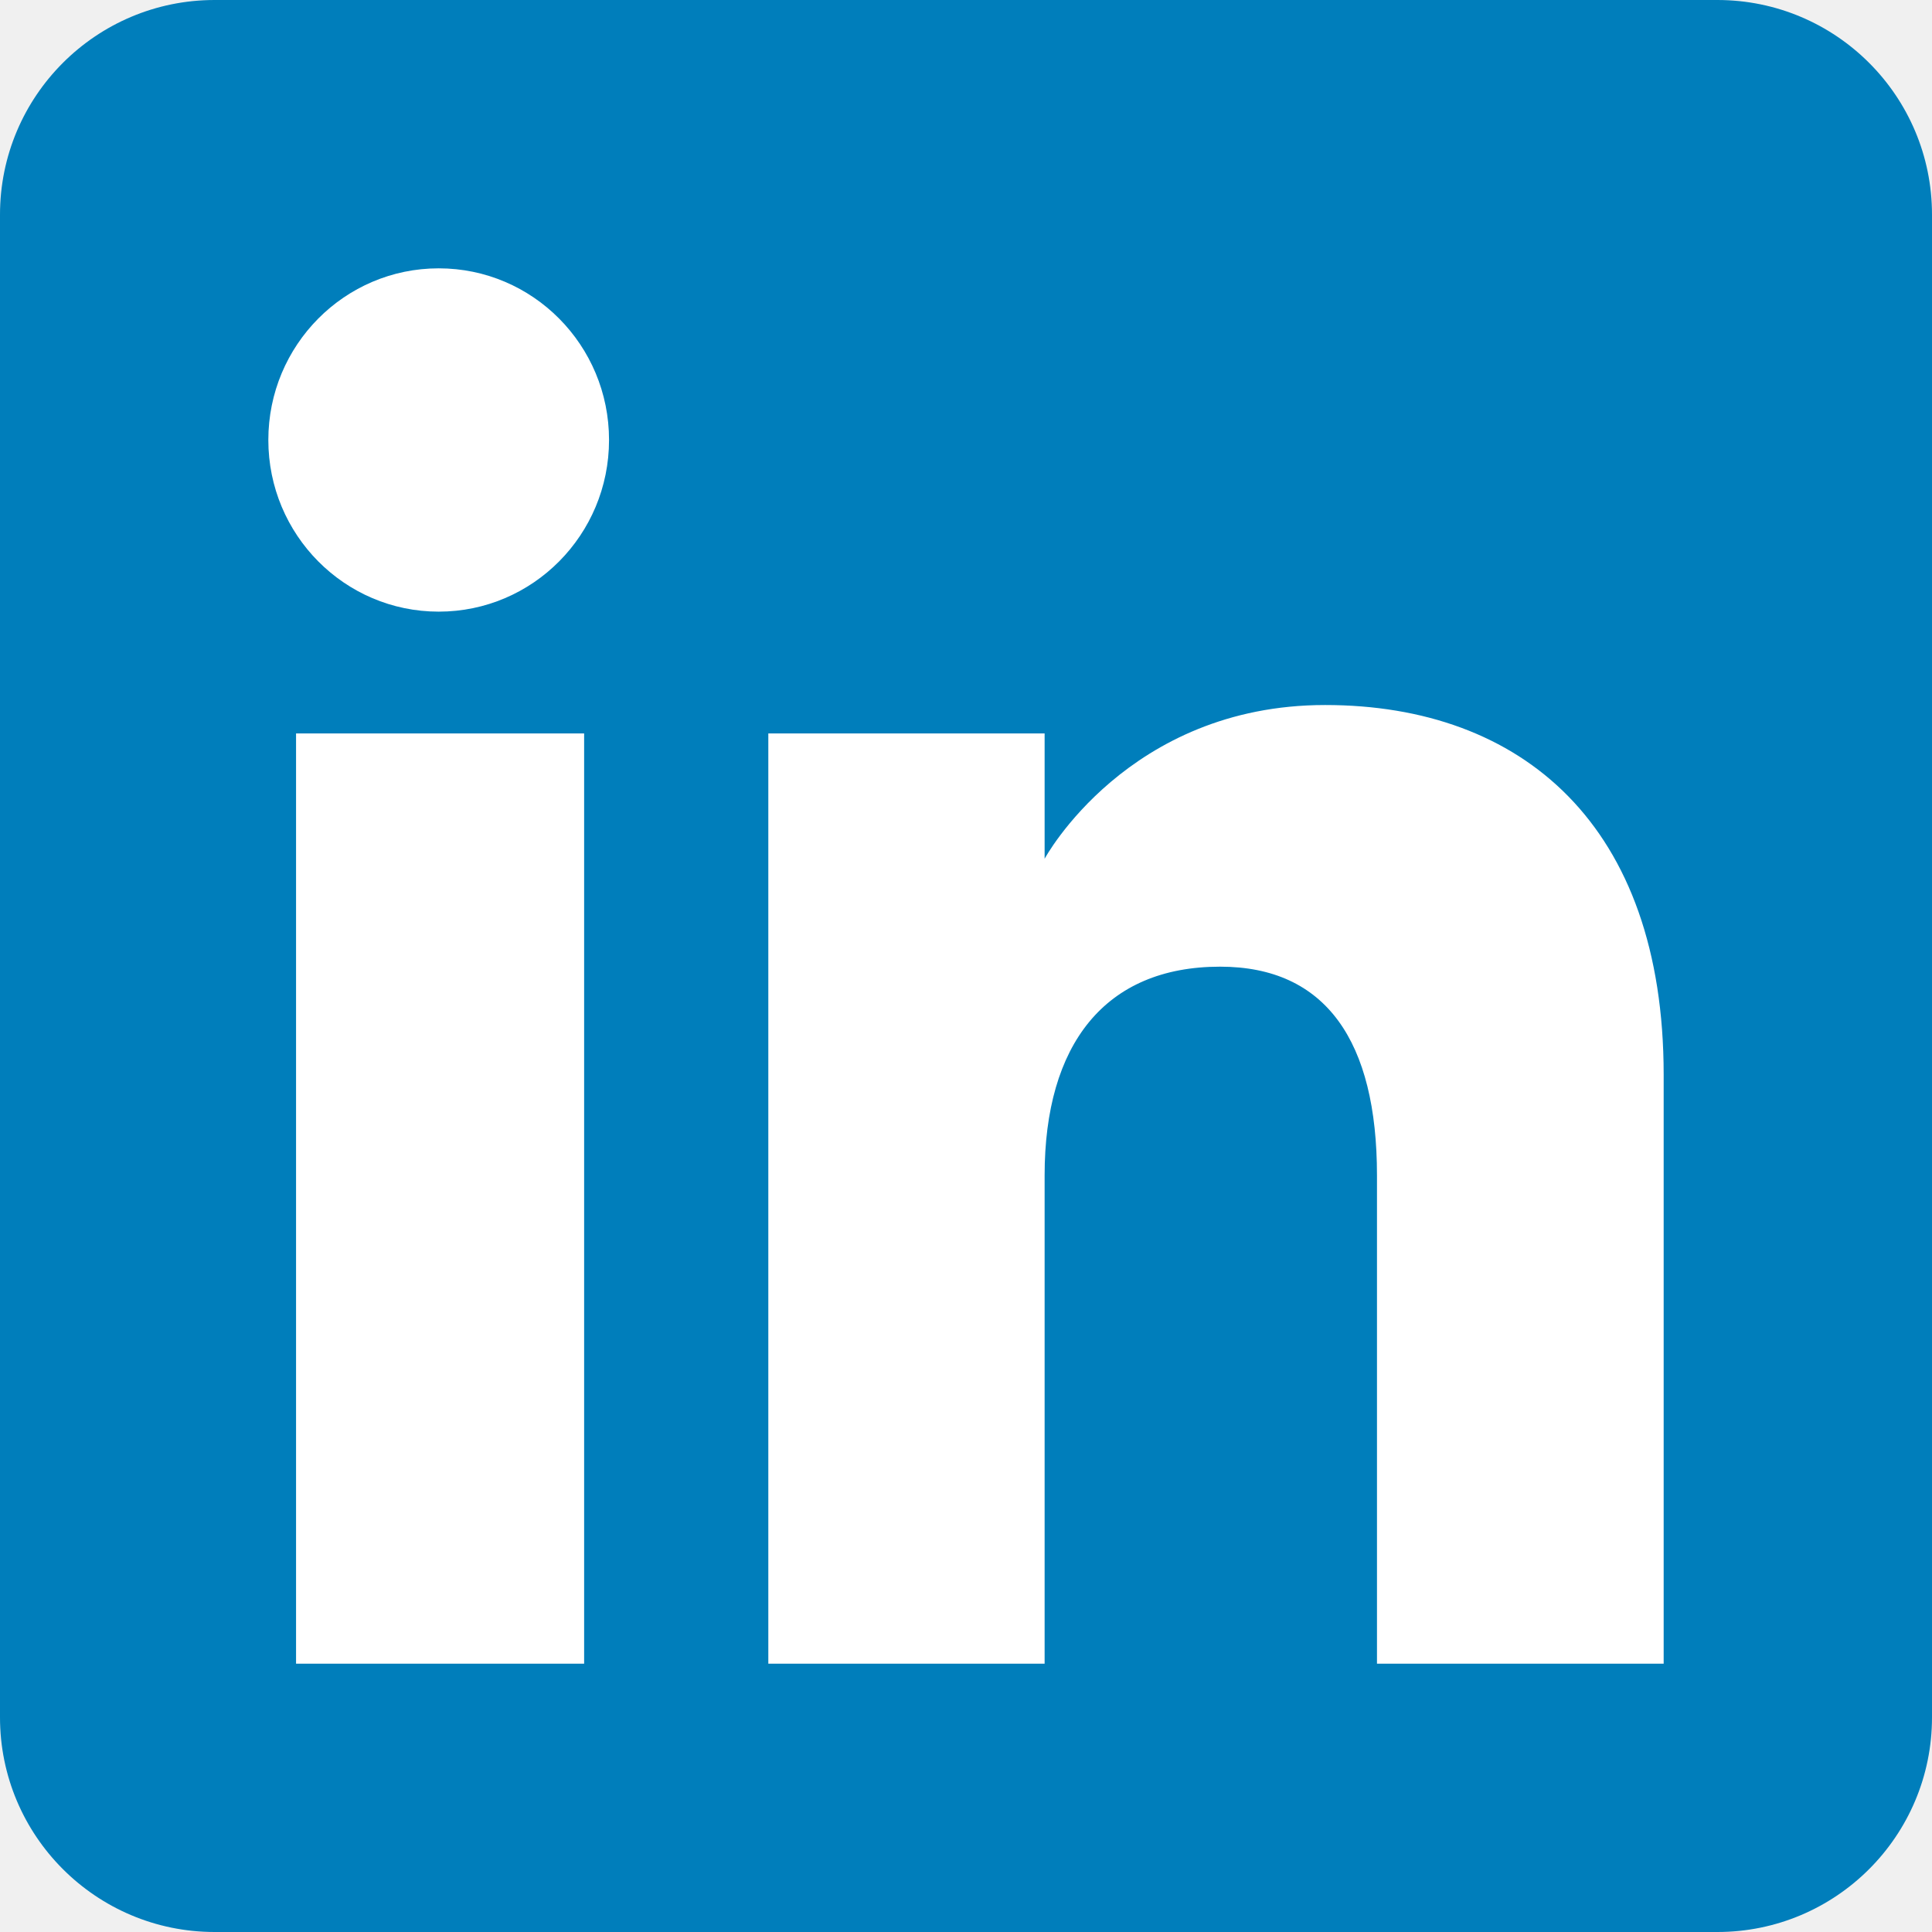
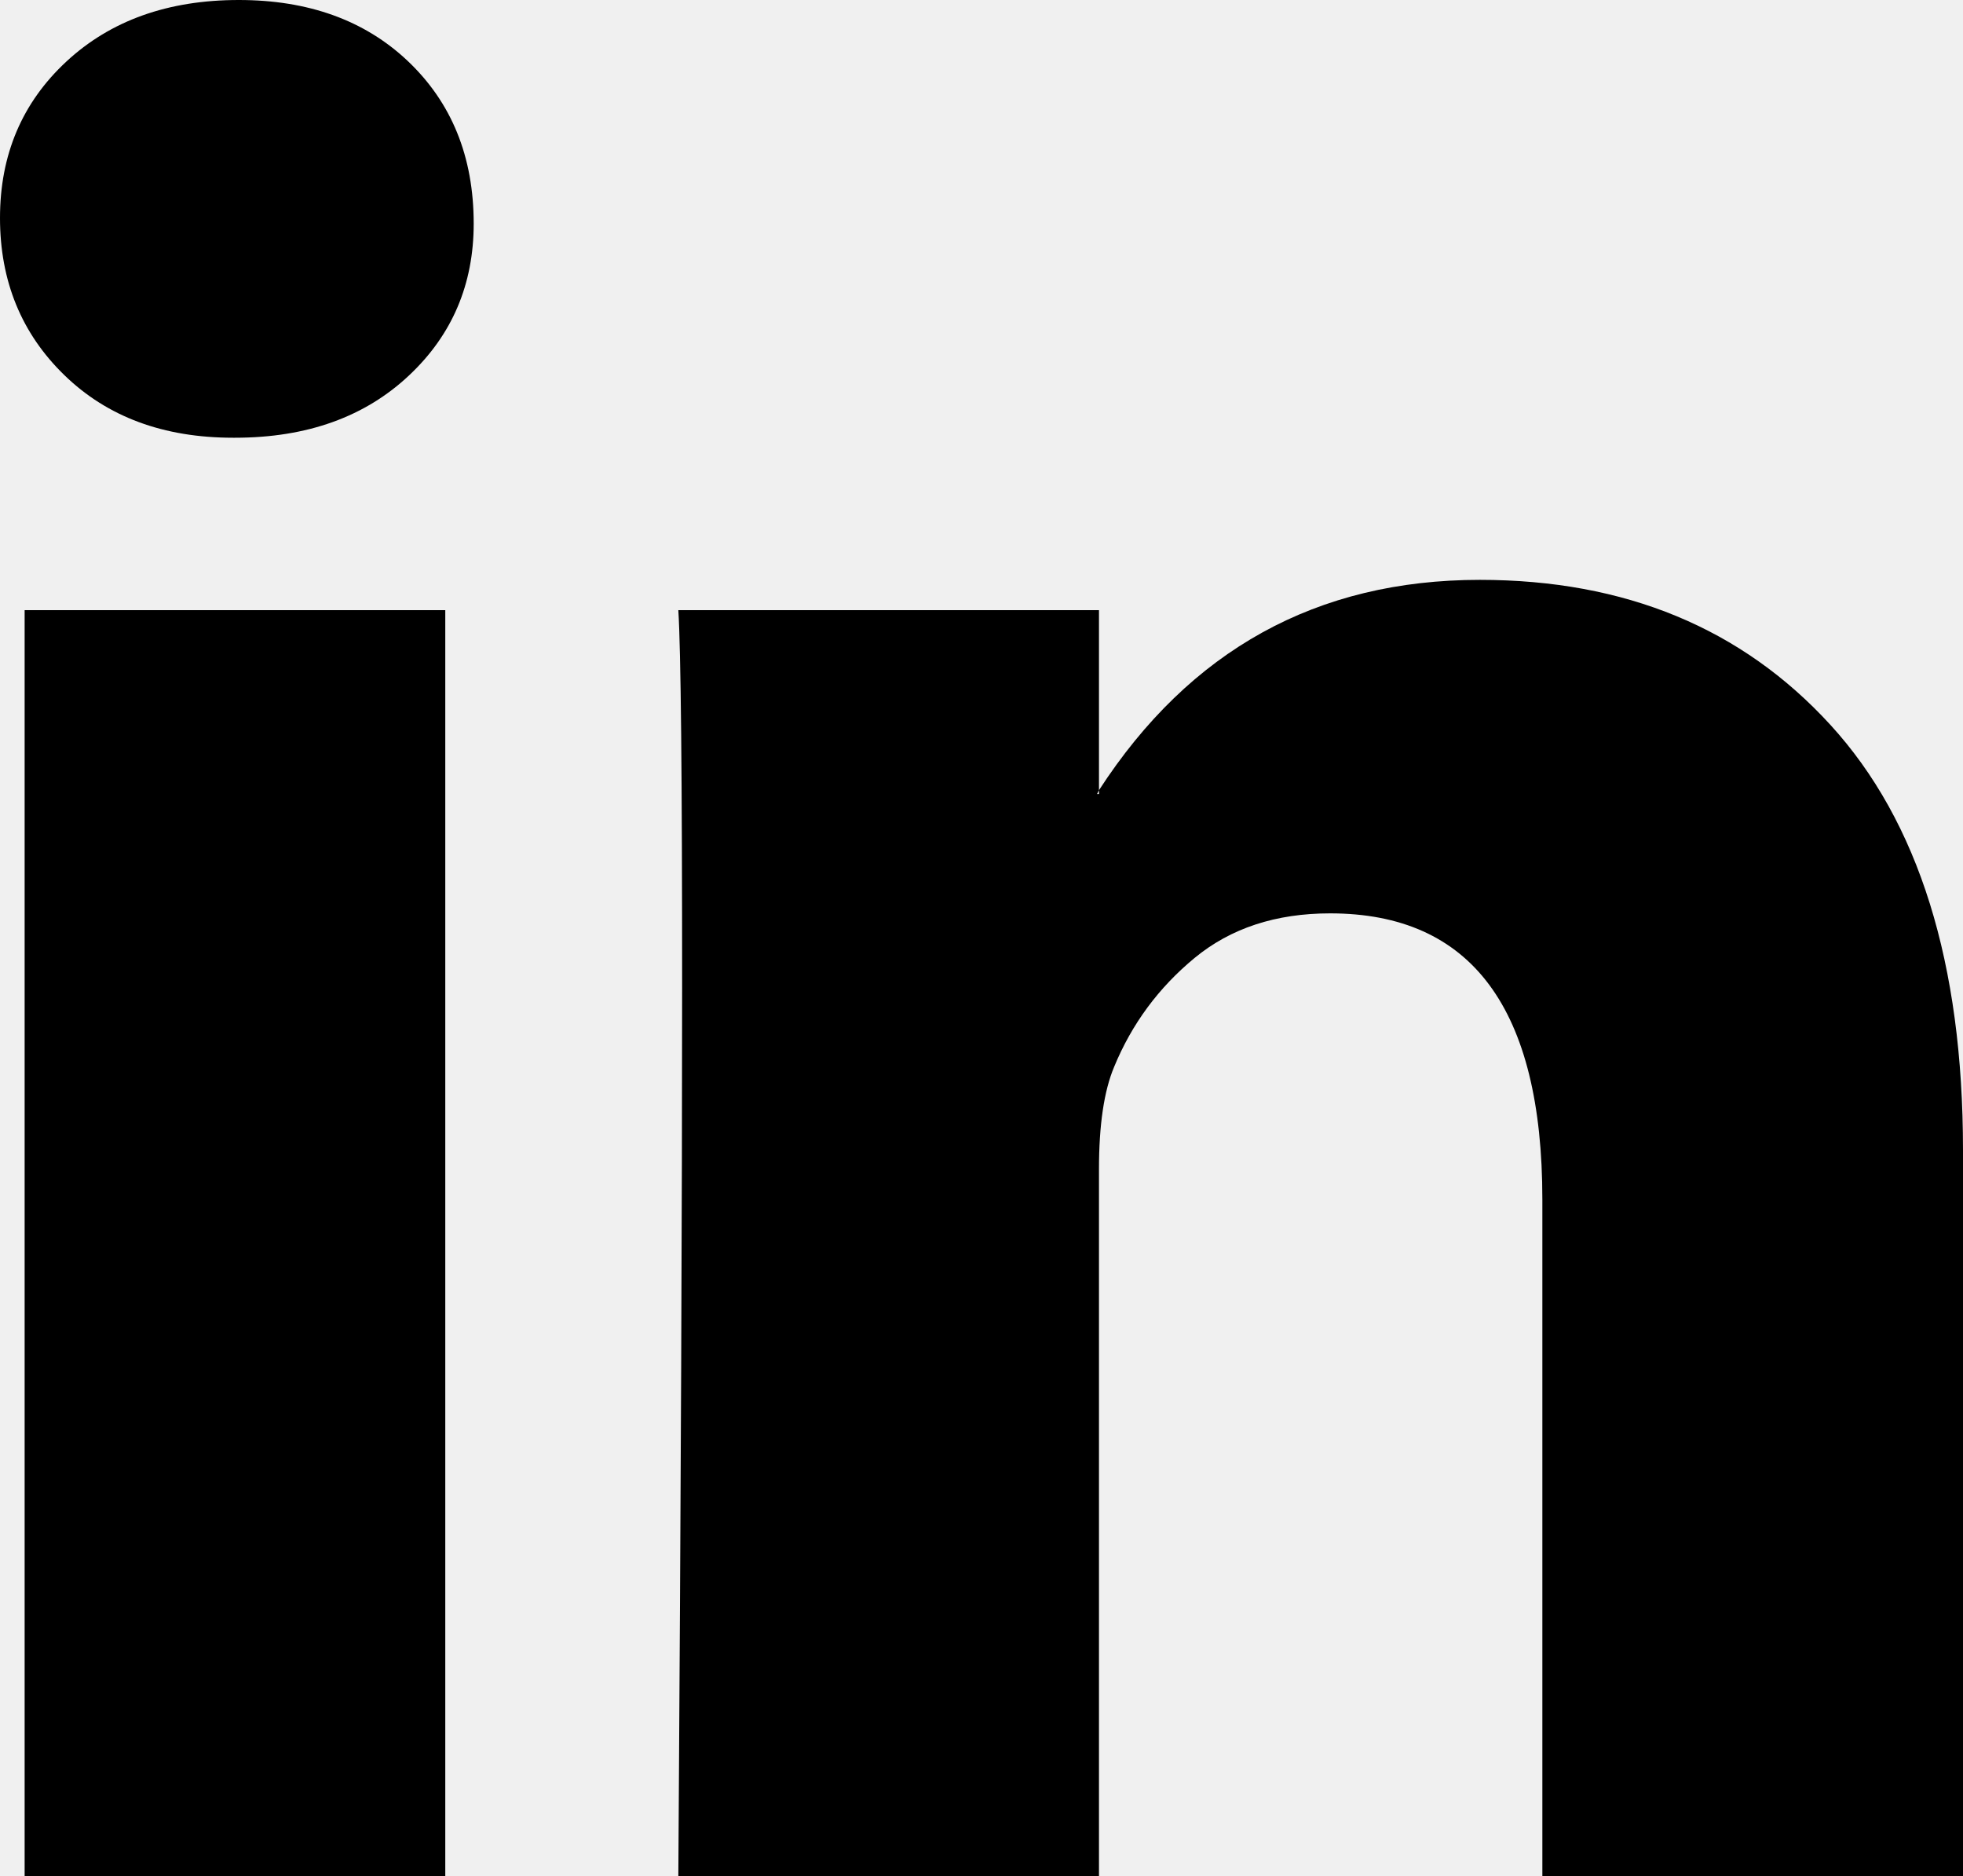
- <svg xmlns="http://www.w3.org/2000/svg" height="72" viewBox="0 0 72 72" width="72">
-   <g fill="none" fill-rule="evenodd">
-     <path d="M8,72 L64,72 C68.418,72 72,68.418 72,64 L72,8 C72,3.582 68.418,-8.11624501e-16 64,0 L8,0 C3.582,8.11624501e-16 -5.41083001e-16,3.582 0,8 L0,64 C5.41083001e-16,68.418 3.582,72 8,72 Z" fill="#007EBB" />
-     <path d="M62,62 L51.316,62 L51.316,43.802 C51.316,38.813 49.42,36.025 45.471,36.025 C41.175,36.025 38.93,38.926 38.93,43.802 L38.93,62 L28.633,62 L28.633,27.333 L38.93,27.333 L38.93,32.003 C38.93,32.003 42.026,26.274 49.383,26.274 C56.736,26.274 62,30.764 62,40.051 L62,62 Z M16.349,22.794 C12.842,22.794 10,19.93 10,16.397 C10,12.864 12.842,10 16.349,10 C19.857,10 22.697,12.864 22.697,16.397 C22.697,19.93 19.857,22.794 16.349,22.794 Z M11.033,62 L21.769,62 L21.769,27.333 L11.033,27.333 L11.033,62 Z" fill="#FFF" />
-   </g>
+ <svg xmlns="http://www.w3.org/2000/svg" width="2500" height="2389" viewBox="0 5 1036 990">
+   <path d="M0 120c0-33.334 11.667-60.834 35-82.5C58.333 15.833 88.667 5 126 5c36.667 0 66.333 10.666 89 32 23.333 22 35 50.666 35 86 0 32-11.333 58.666-34 80-23.333 22-54 33-92 33h-1c-36.667 0-66.333-11-89-33S0 153.333 0 120zm13 875V327h222v668H13zm345 0h222V622c0-23.334 2.667-41.334 8-54 9.333-22.667 23.5-41.834 42.5-57.5 19-15.667 42.833-23.5 71.5-23.5 74.667 0 112 50.333 112 151v357h222V612c0-98.667-23.333-173.5-70-224.5S857.667 311 781 311c-86 0-153 37-201 111v2h-1l1-2v-95H358c1.333 21.333 2 87.666 2 199 0 111.333-.667 267.666-2 469z" />
</svg>
